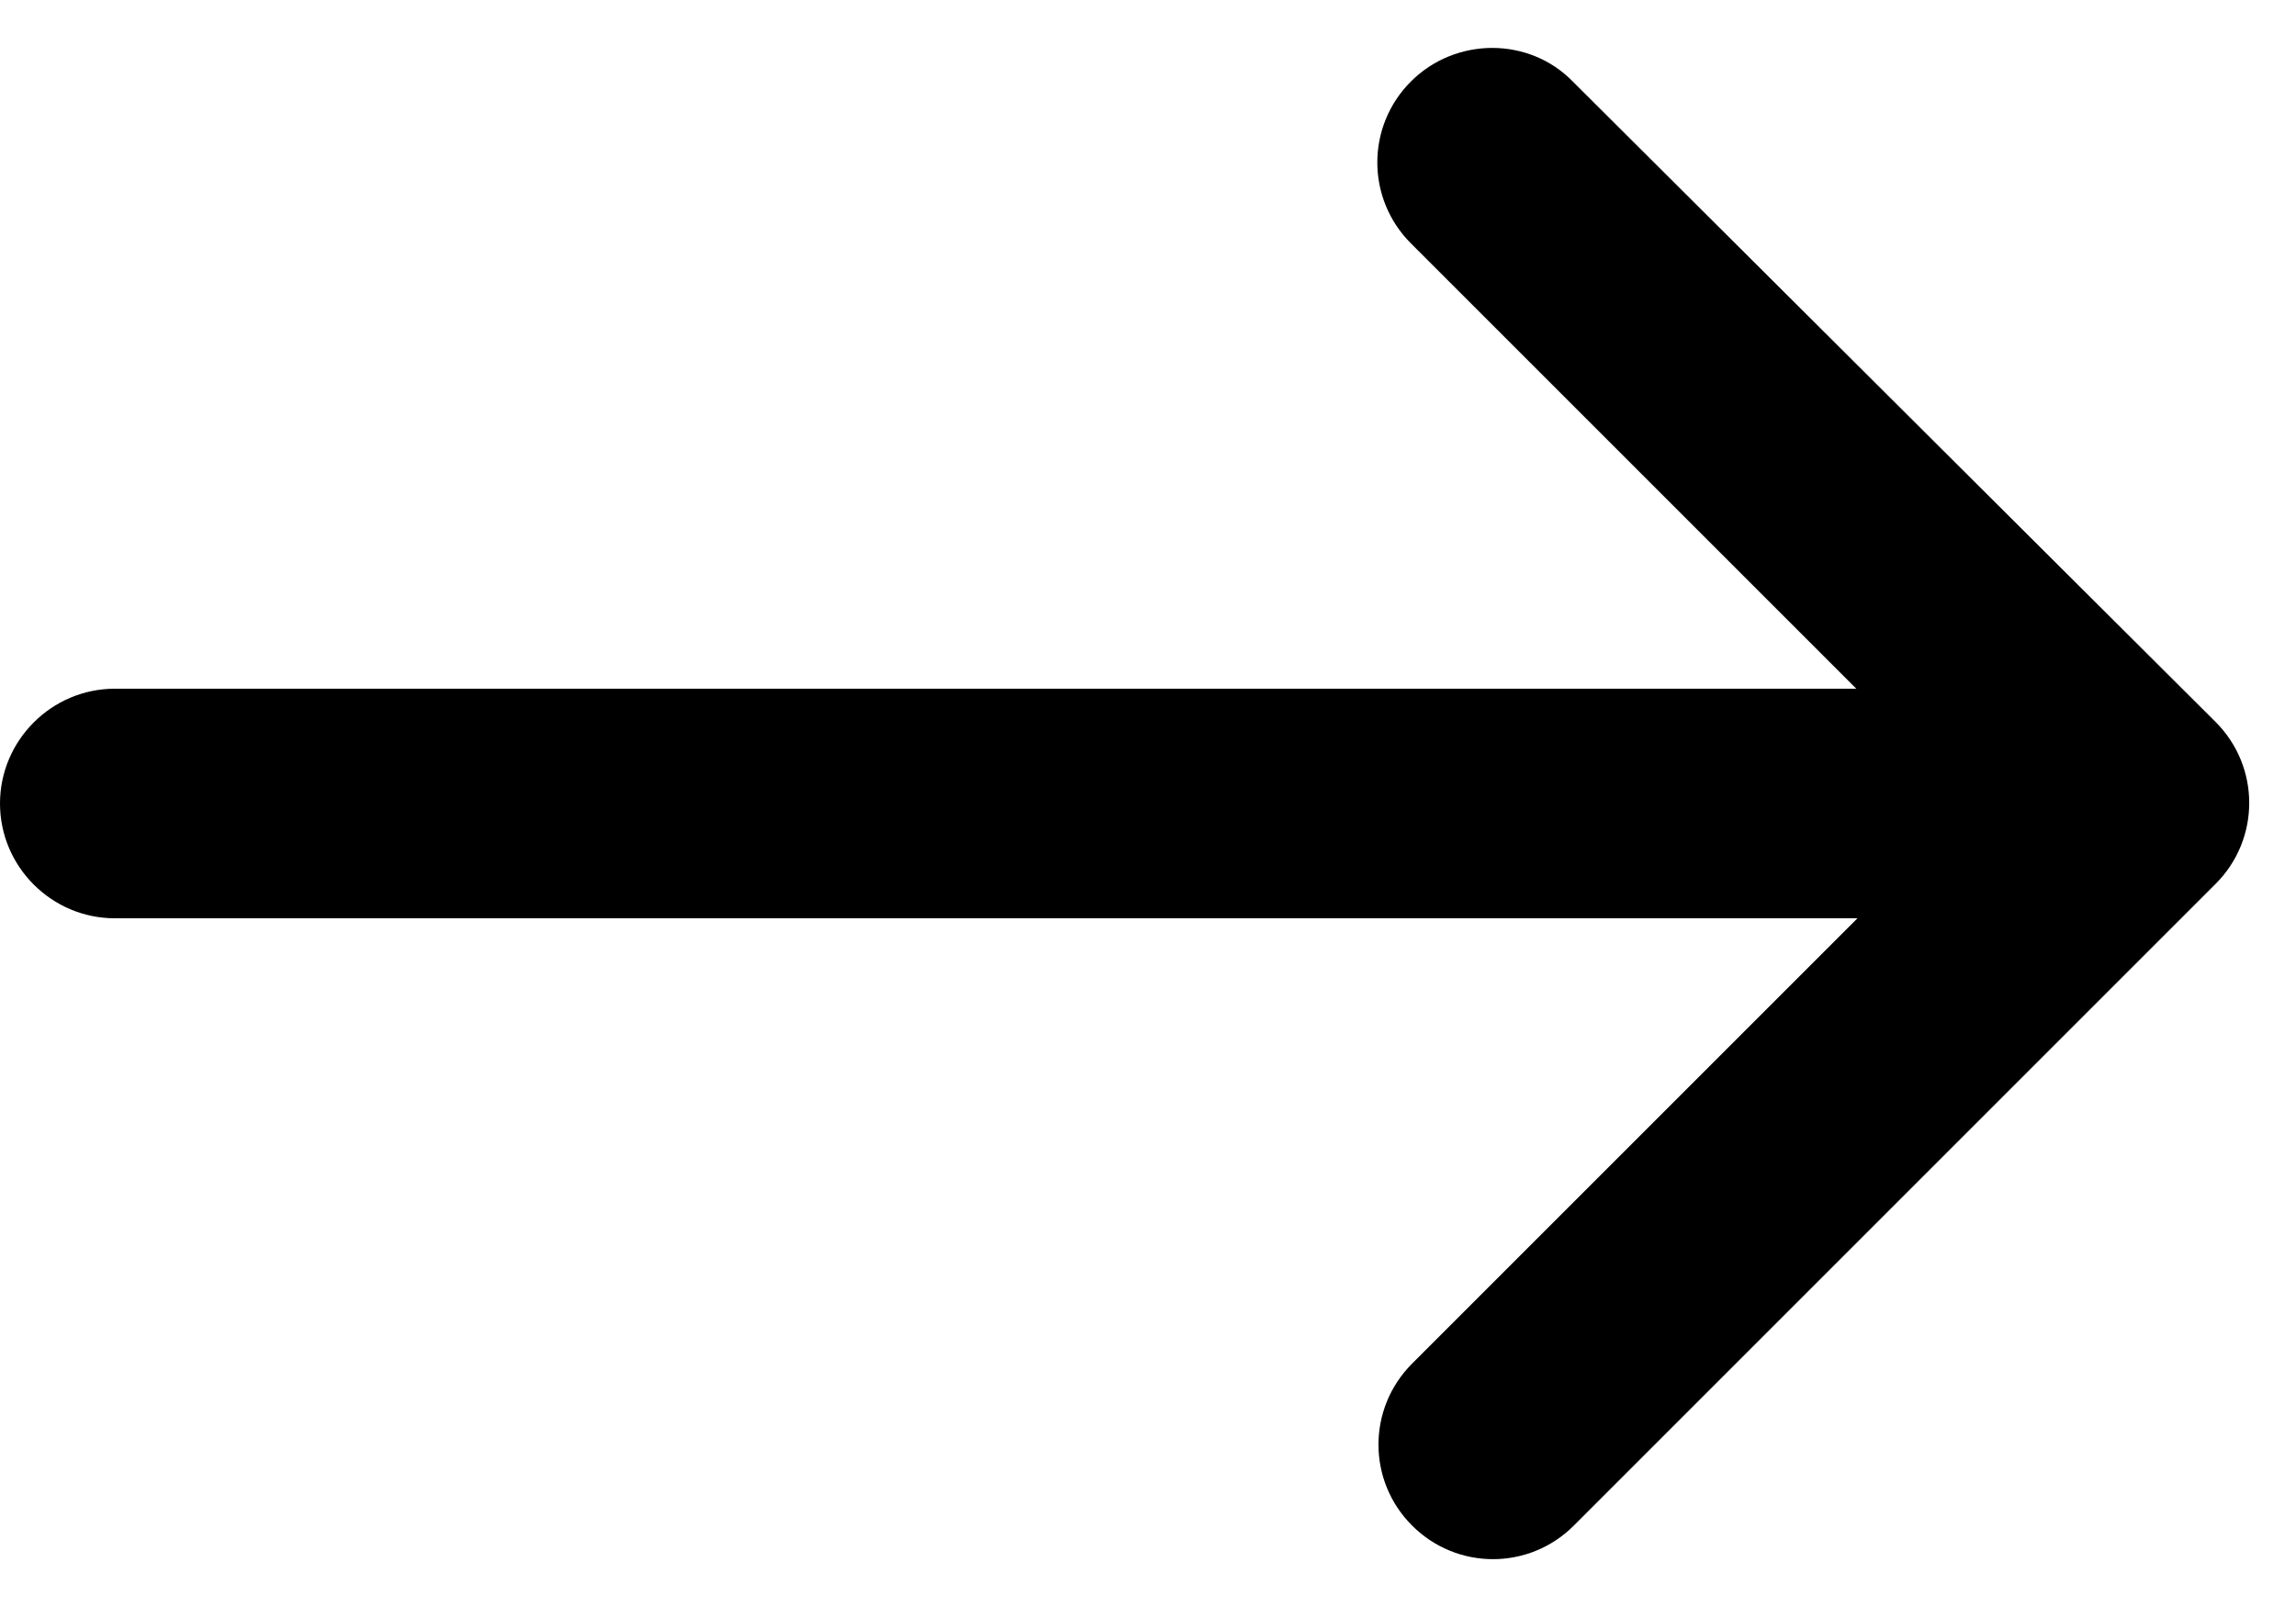
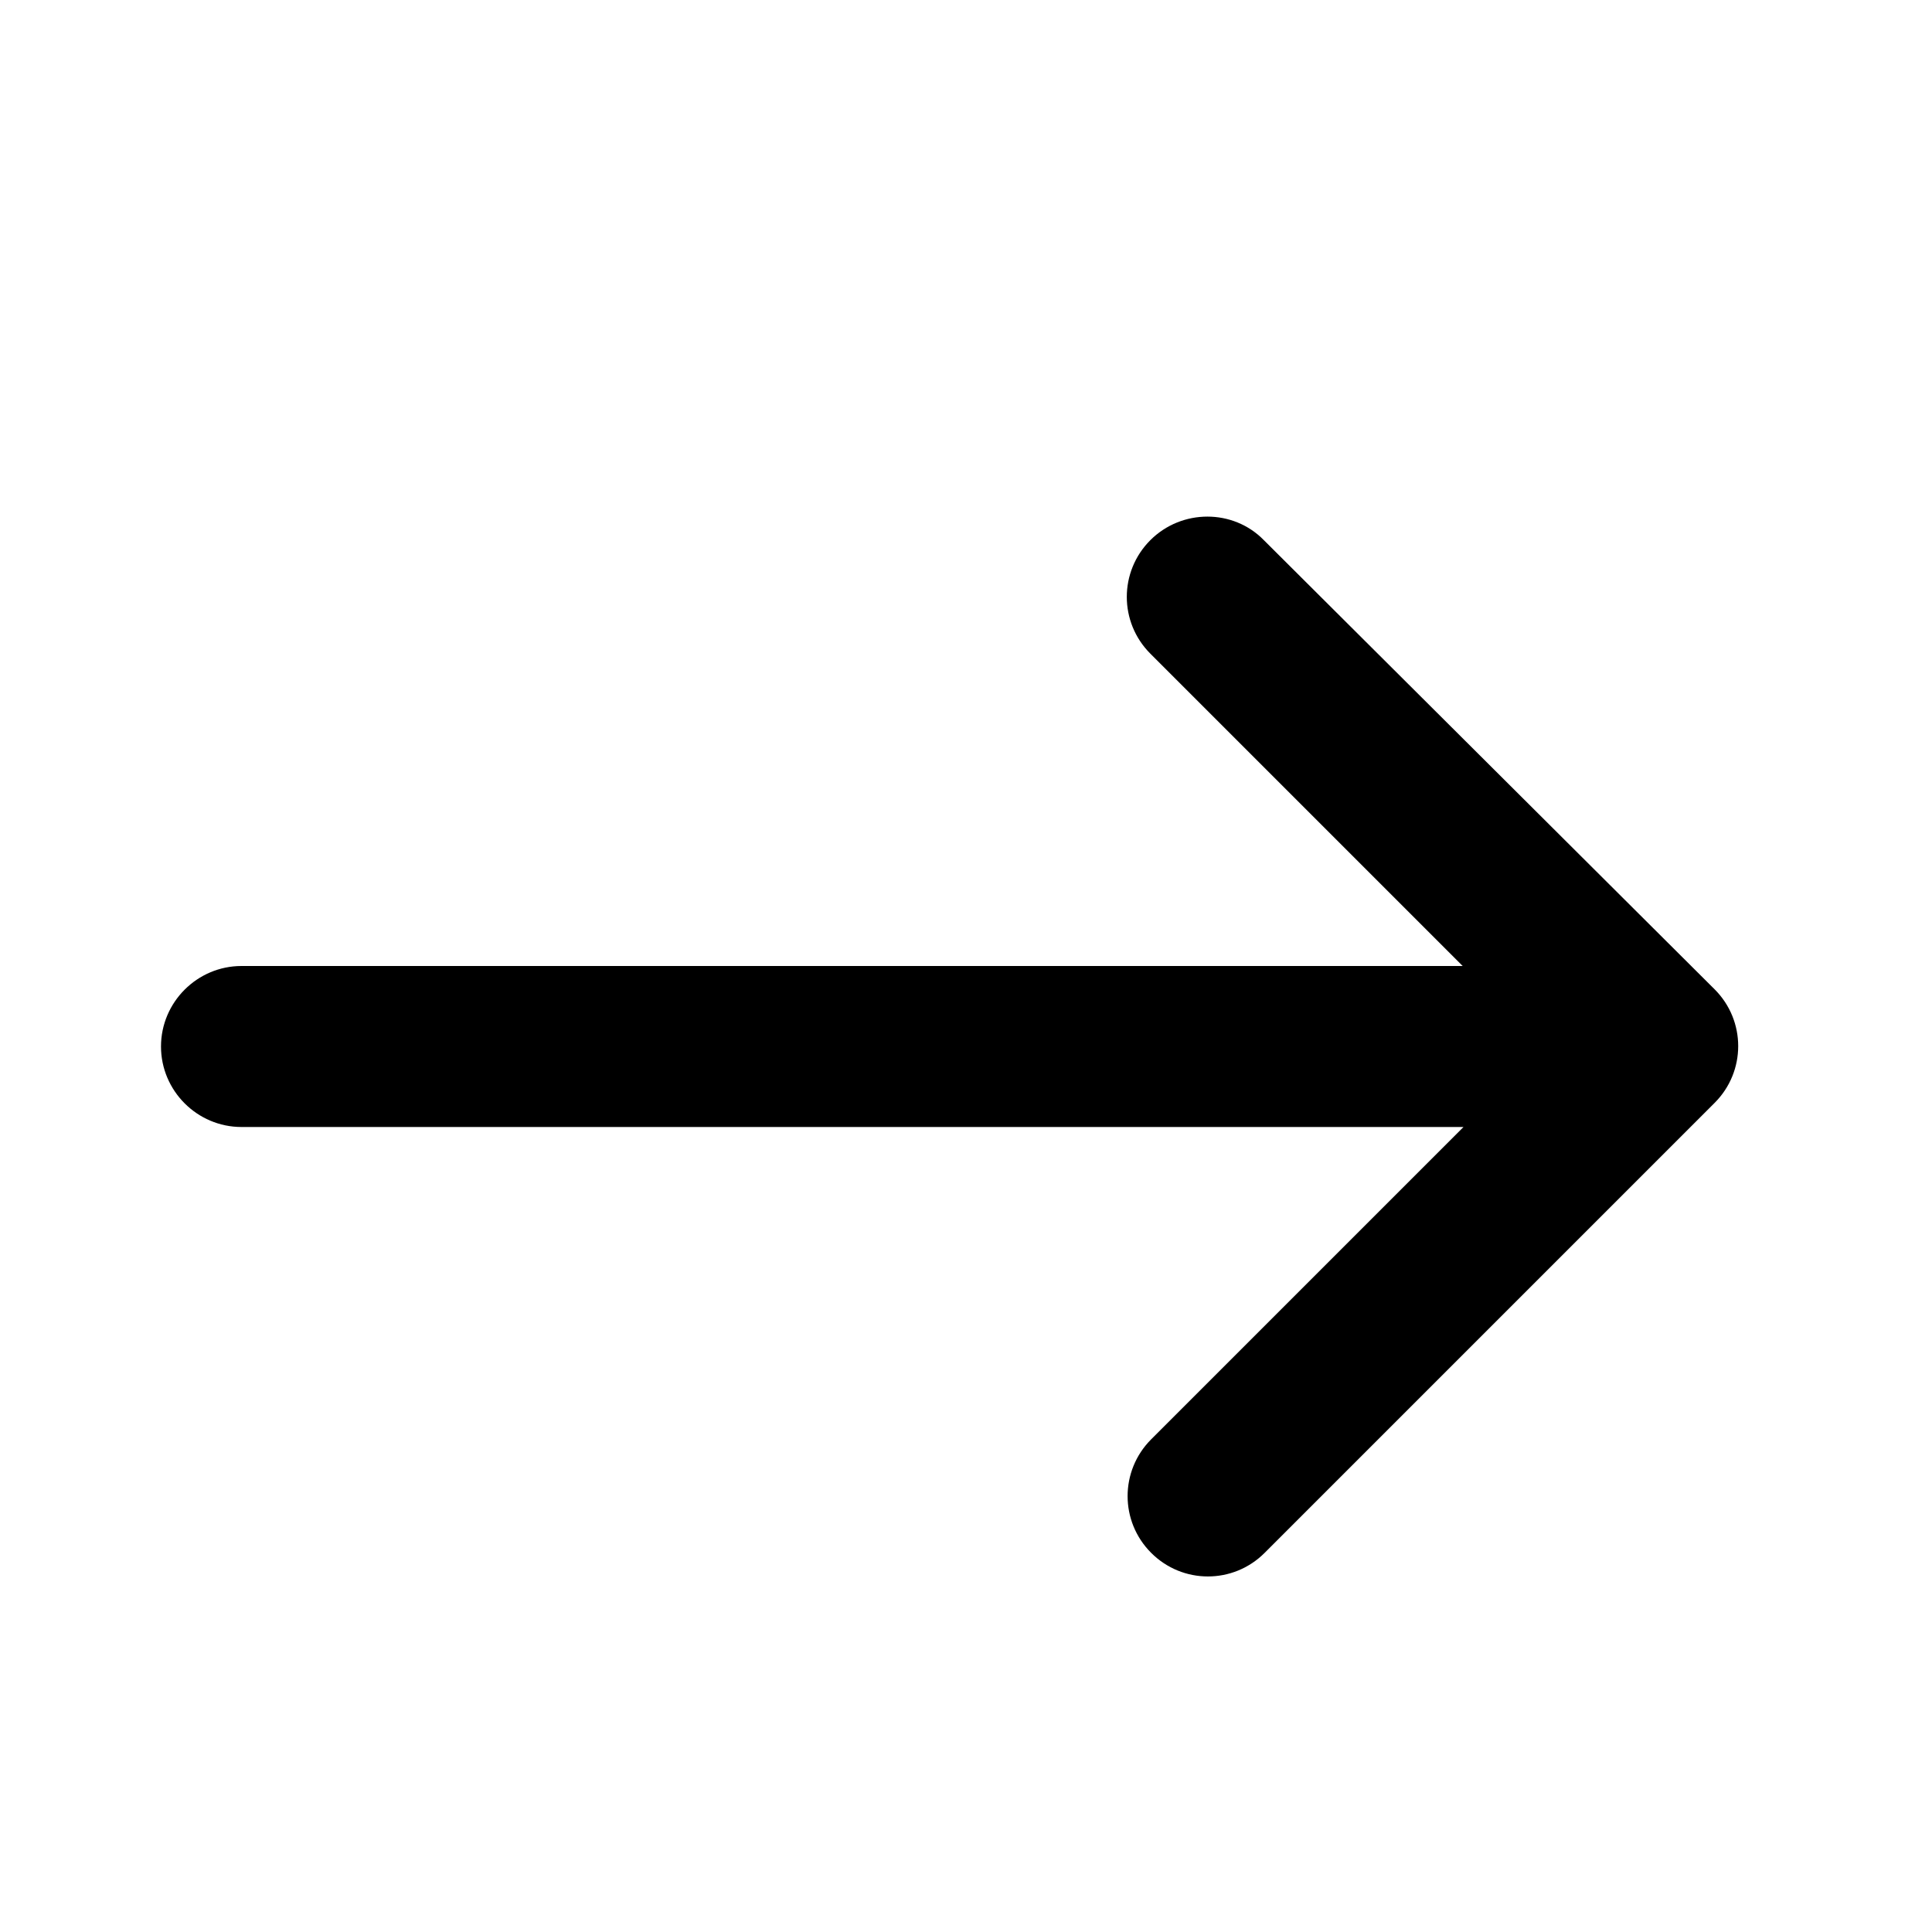
- <svg xmlns="http://www.w3.org/2000/svg" width="20" height="14" viewBox="0 0 20 14" fill="none">
+ <svg xmlns="http://www.w3.org/2000/svg" width="24" height="24" viewBox="-2 0 24 12" fill="none">
  <path d="M12.29 0.71C11.9 1.1 11.9 1.73 12.29 2.12L16.17 6H1C0.45 6 0 6.45 0 7C0 7.55 0.45 8 1 8H16.18L12.3 11.88C11.91 12.271 11.91 12.9 12.3 13.29C12.69 13.681 13.32 13.681 13.71 13.29L19.3 7.7C19.69 7.31 19.69 6.68 19.3 6.29L13.7 0.71C13.32 0.32 12.68 0.32 12.29 0.71Z" fill="black" />
</svg>
